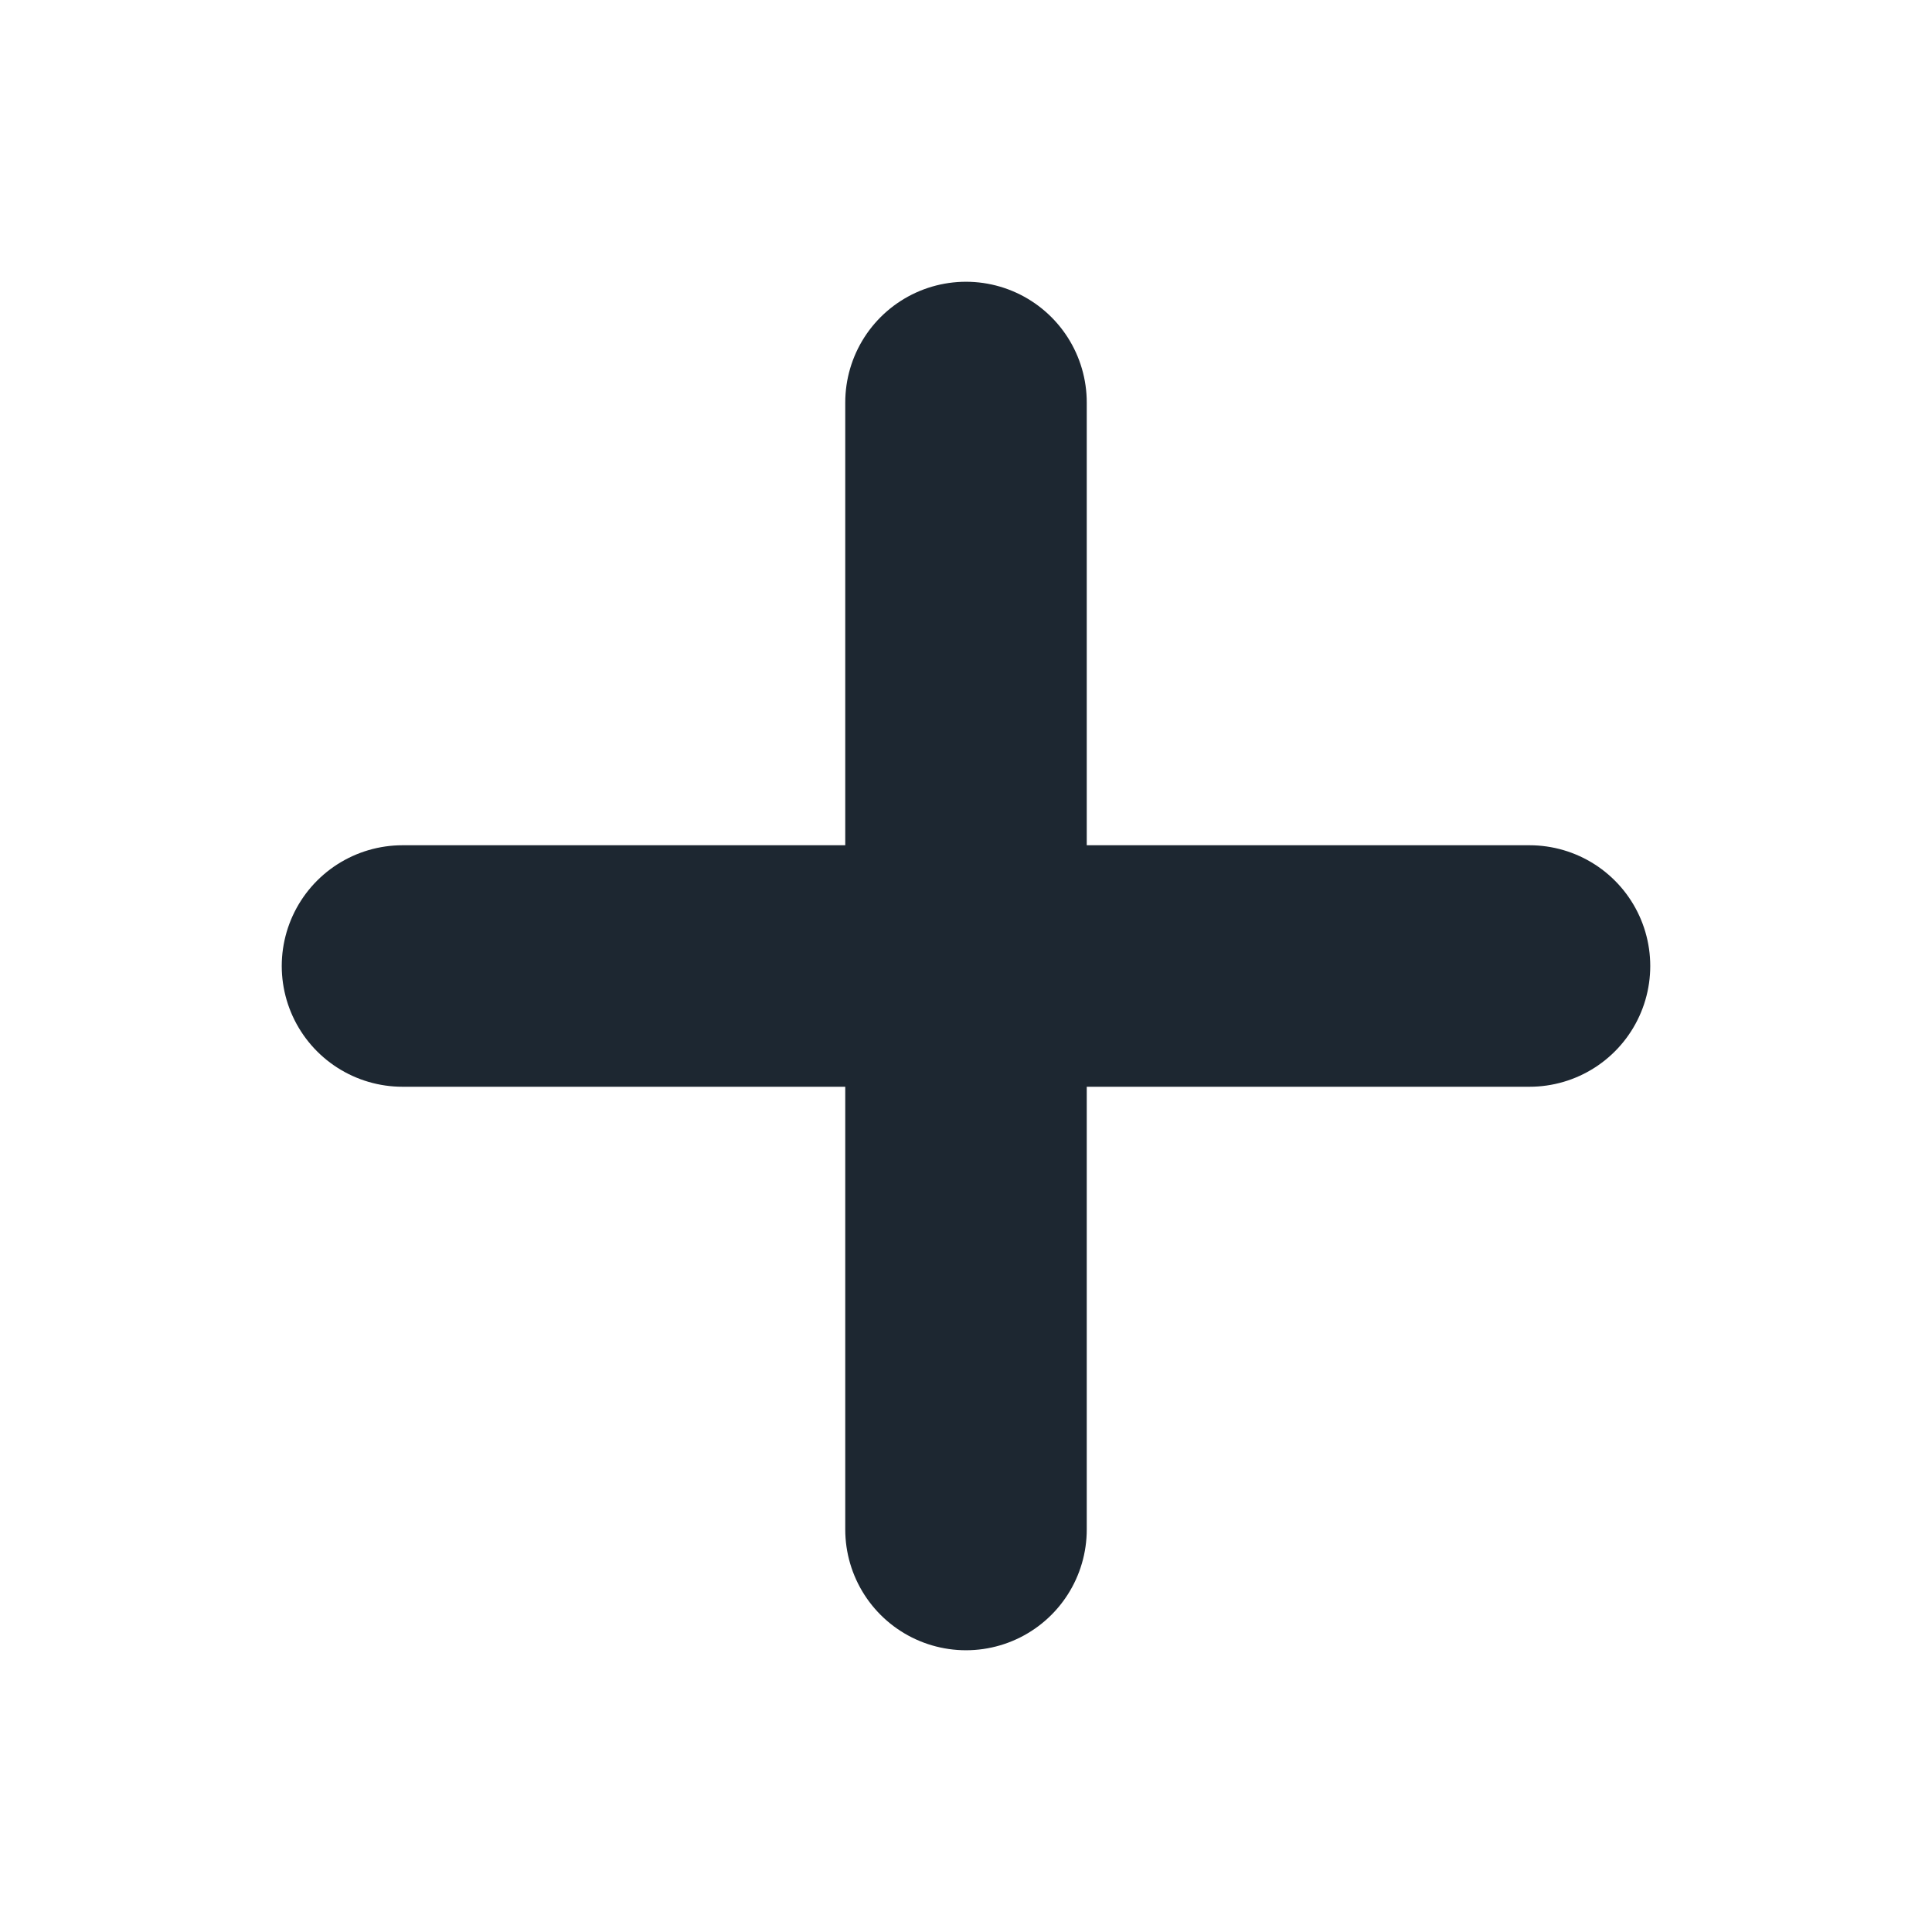
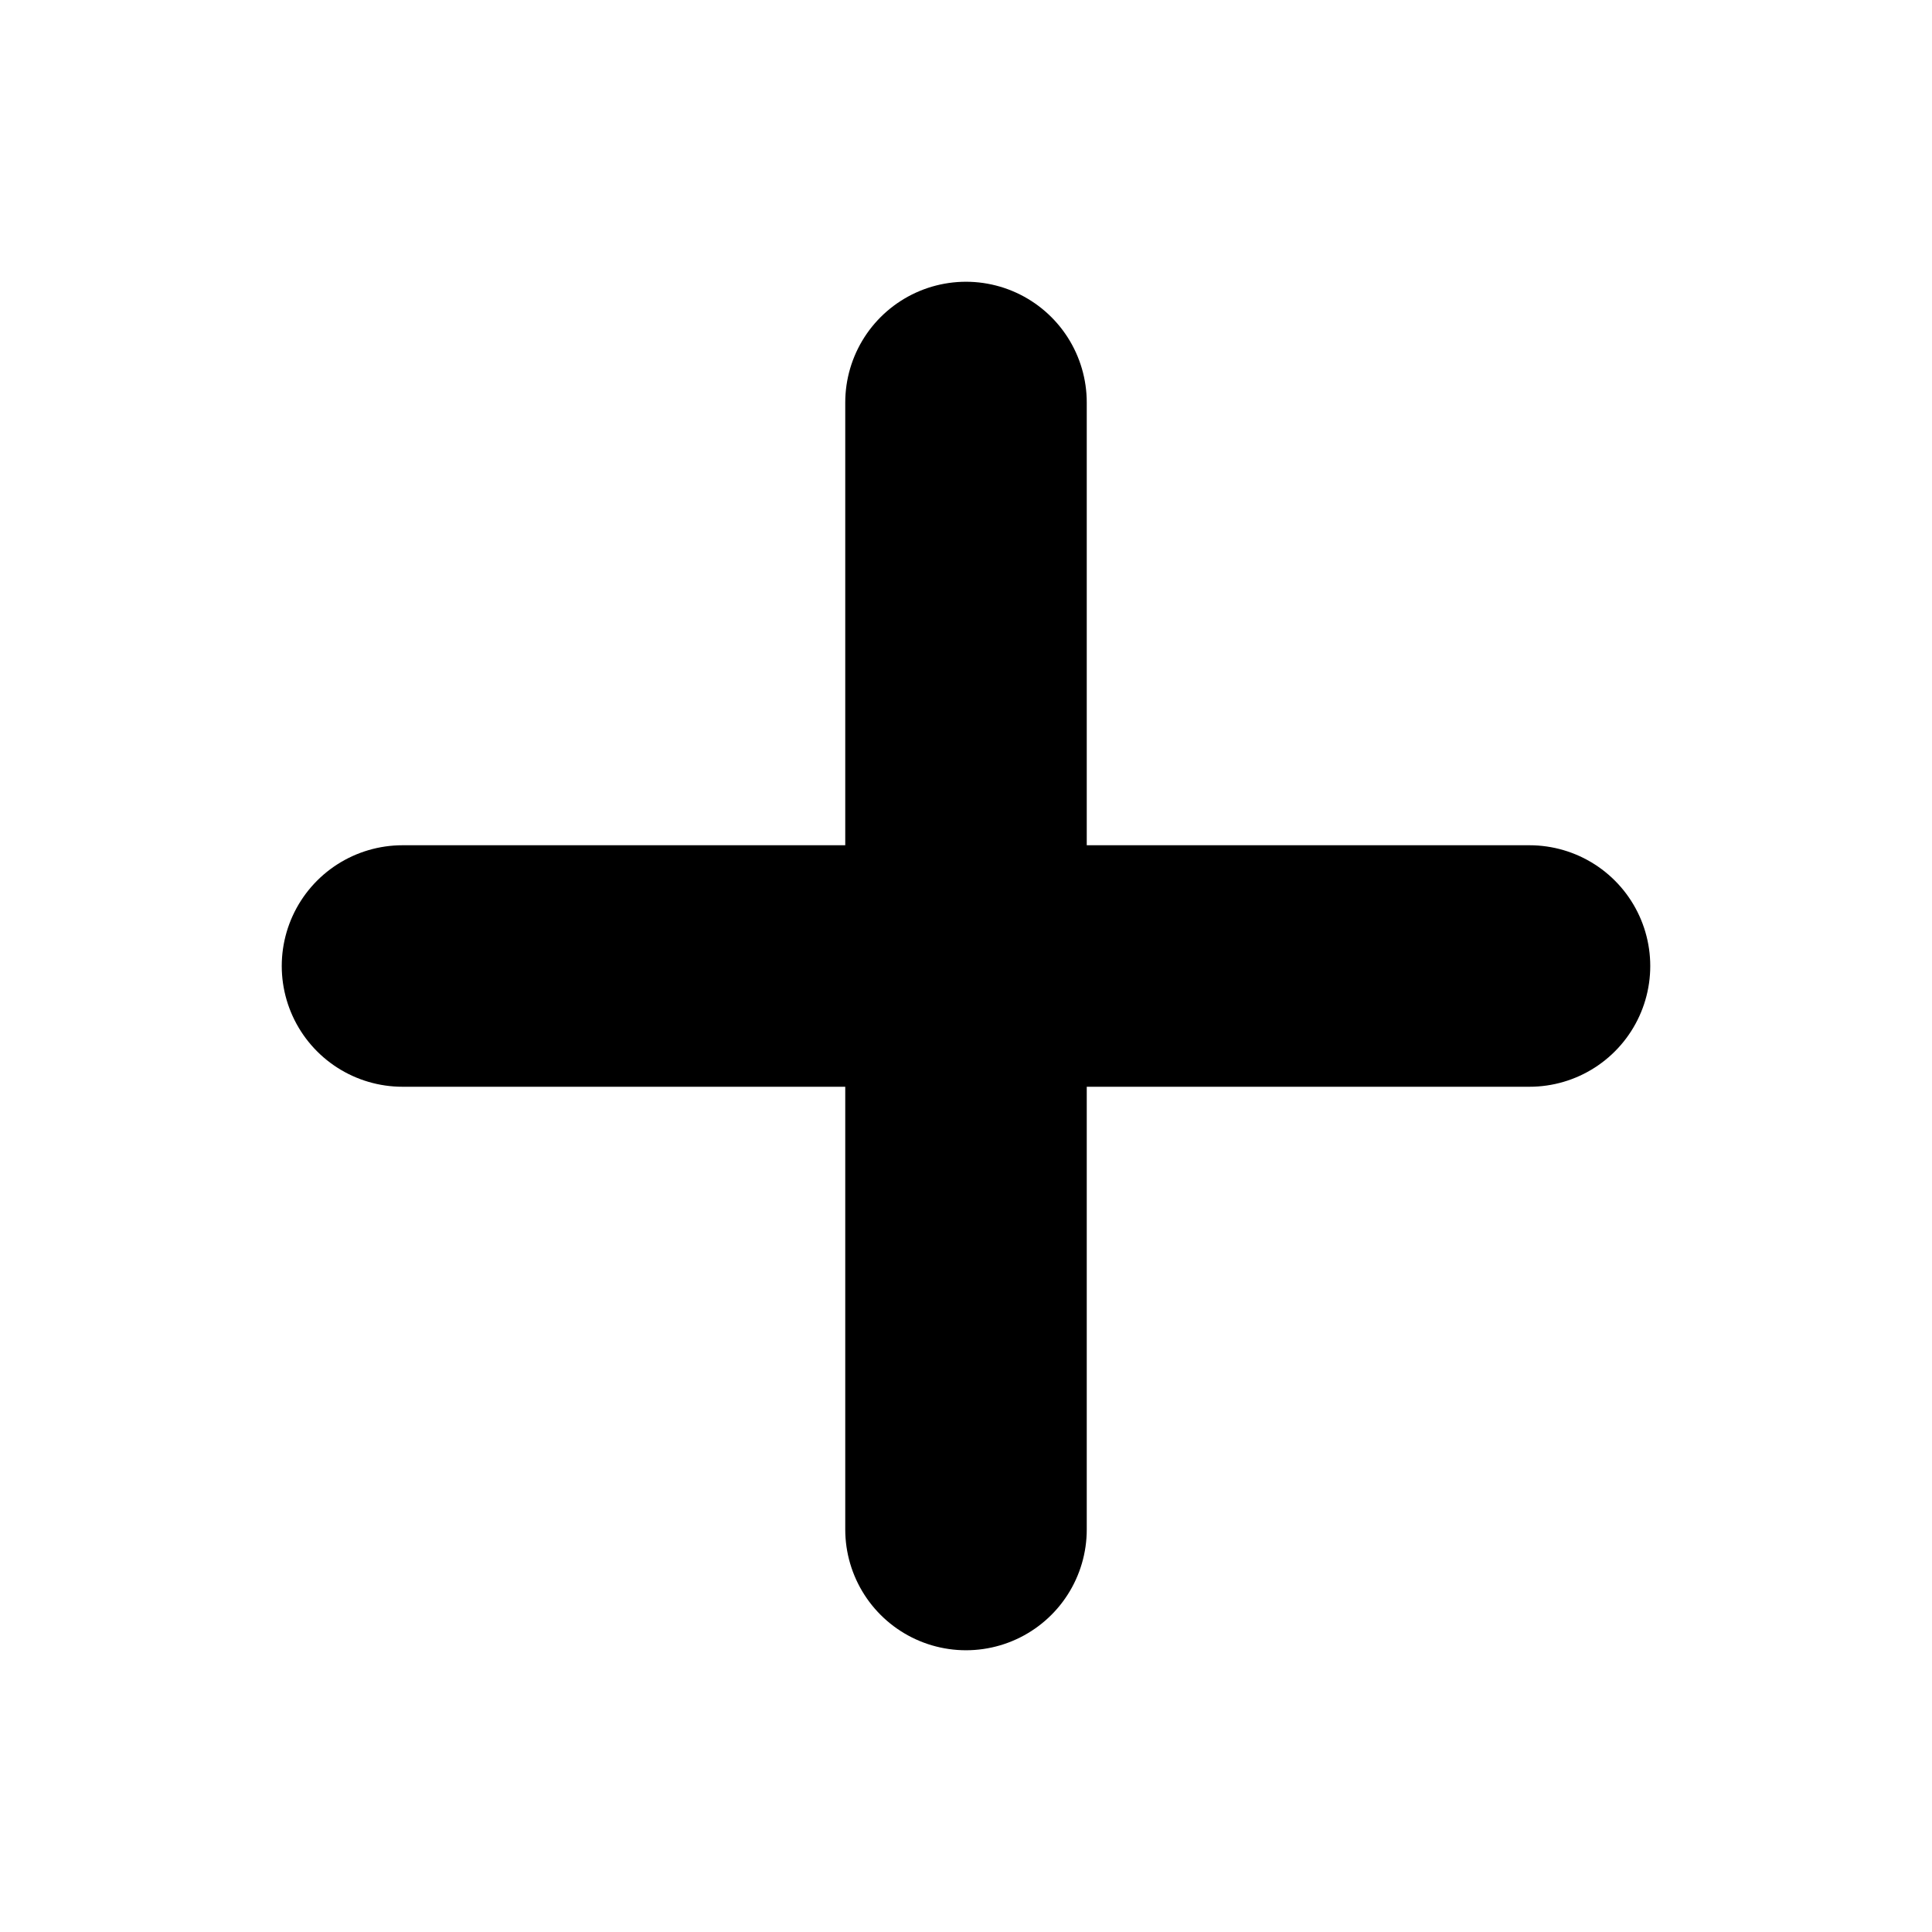
- <svg xmlns="http://www.w3.org/2000/svg" width="24" height="24" viewBox="0 0 24 24" fill="none">
-   <path d="M12 5V19" stroke="#1d2731" stroke-width="3" stroke-linecap="round" stroke-linejoin="round" />
-   <path d="M5 12H19" stroke="#1d2731" stroke-width="3" stroke-linecap="round" stroke-linejoin="round" />
+ <svg xmlns="http://www.w3.org/2000/svg" width="24" height="24" viewBox="0 0 24 24" fill="gray">
+   <path d="M12 5V19" stroke="black" stroke-width="3" stroke-linecap="round" stroke-linejoin="round" />
+   <path d="M5 12H19" stroke="black" stroke-width="3" stroke-linecap="round" stroke-linejoin="round" />
</svg>
